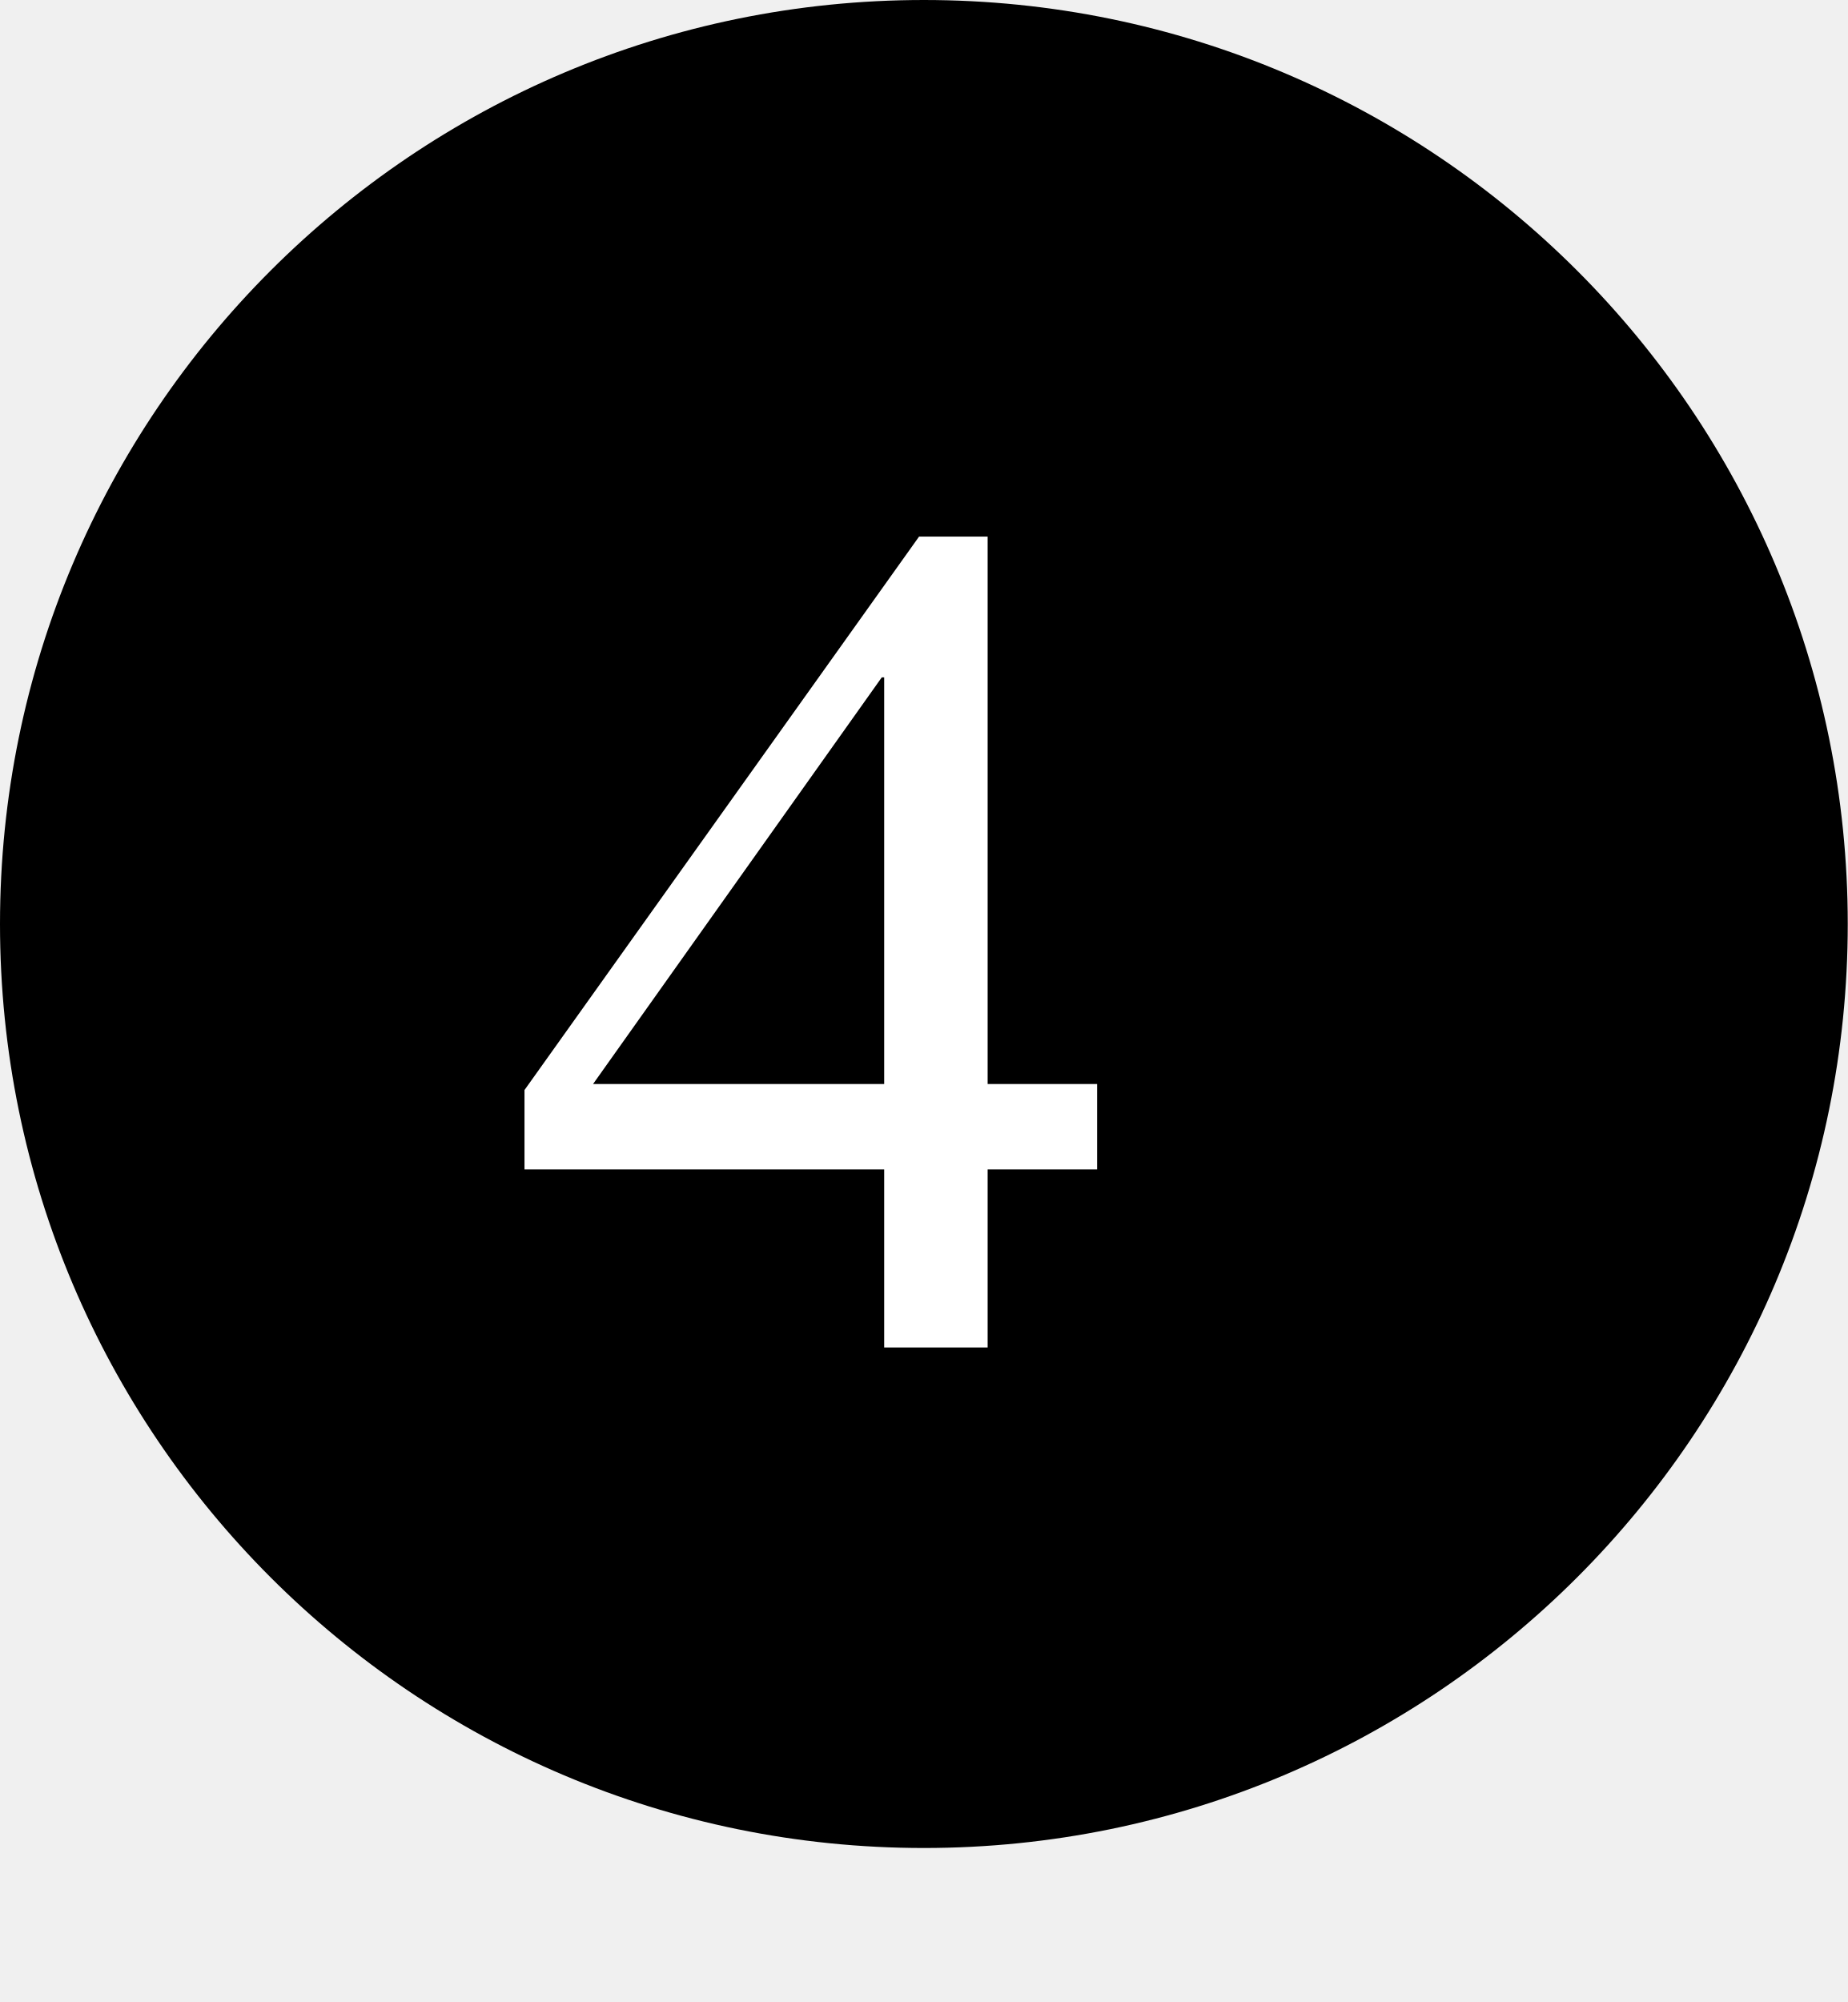
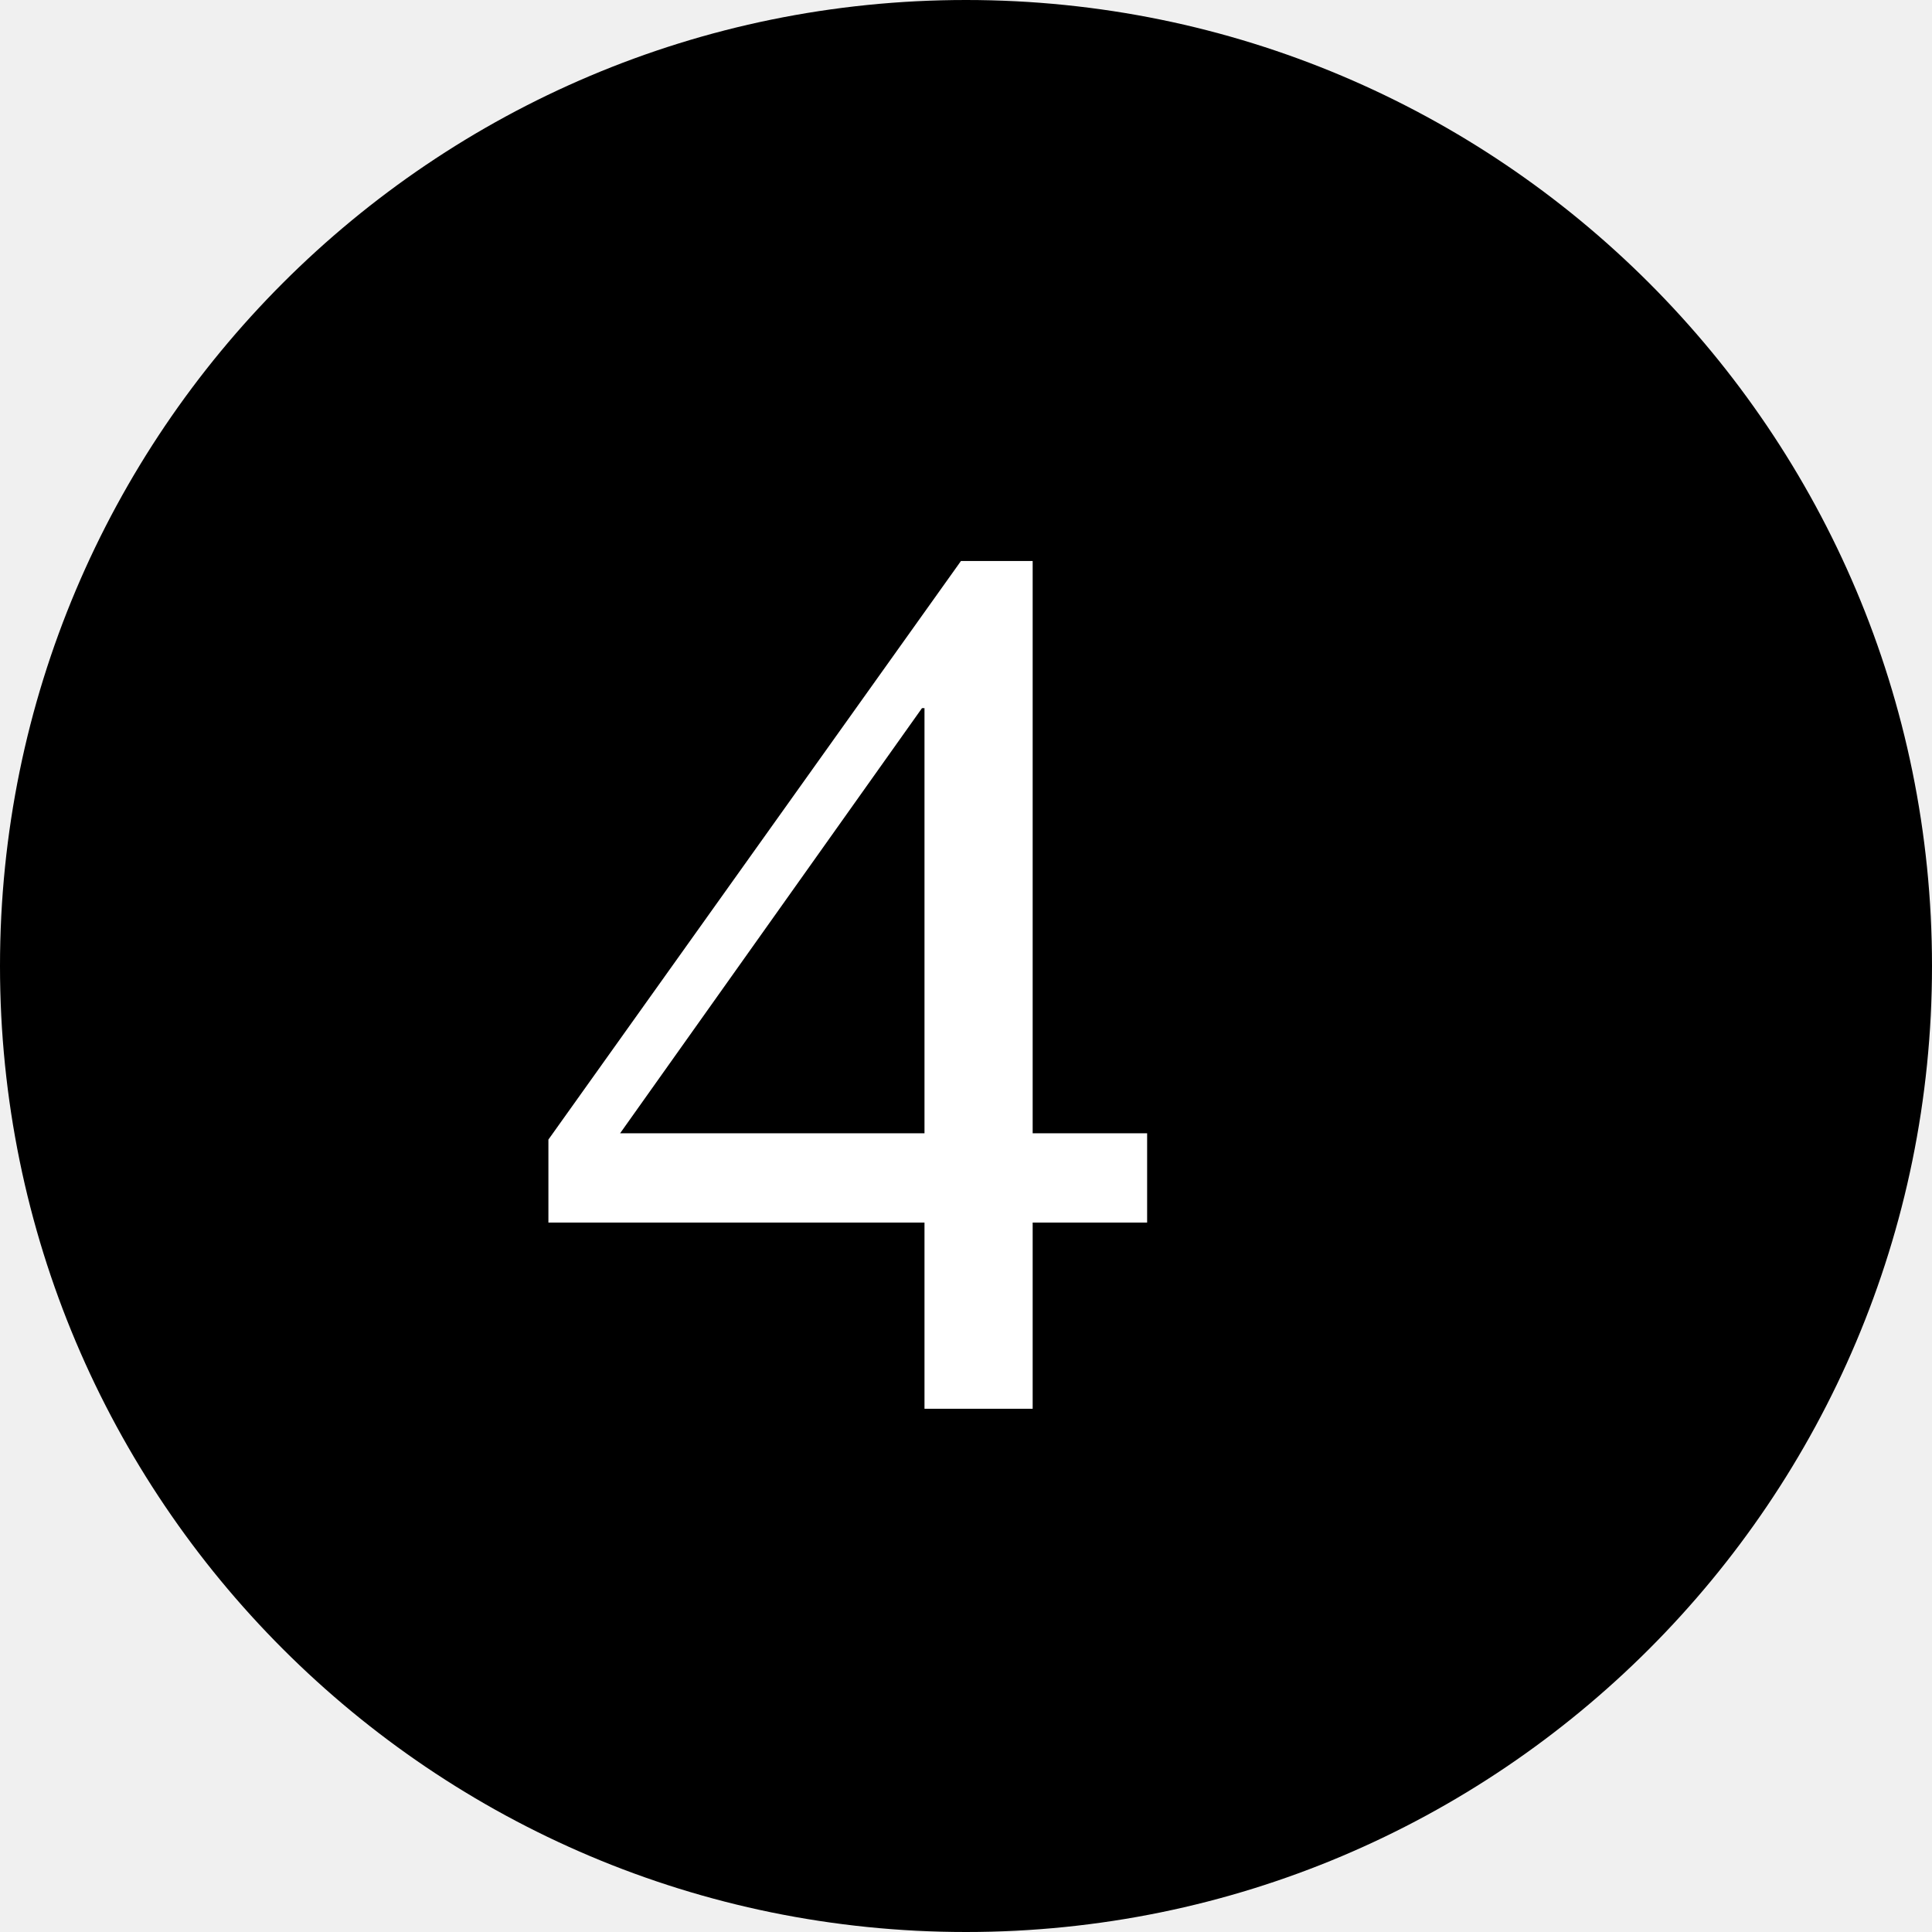
- <svg xmlns="http://www.w3.org/2000/svg" version="1.1" width="24px" height="26px">
+ <svg xmlns="http://www.w3.org/2000/svg" version="1.1" width="24px" height="24px">
  <circle cx="12px" cy="12px" r="12px" stroke="black" stroke-width="0" fill="#000" />
  <text font-size="16px" x="6.5px" y="17.5px">
    <tspan fill="white">4</tspan>
  </text>
</svg>
